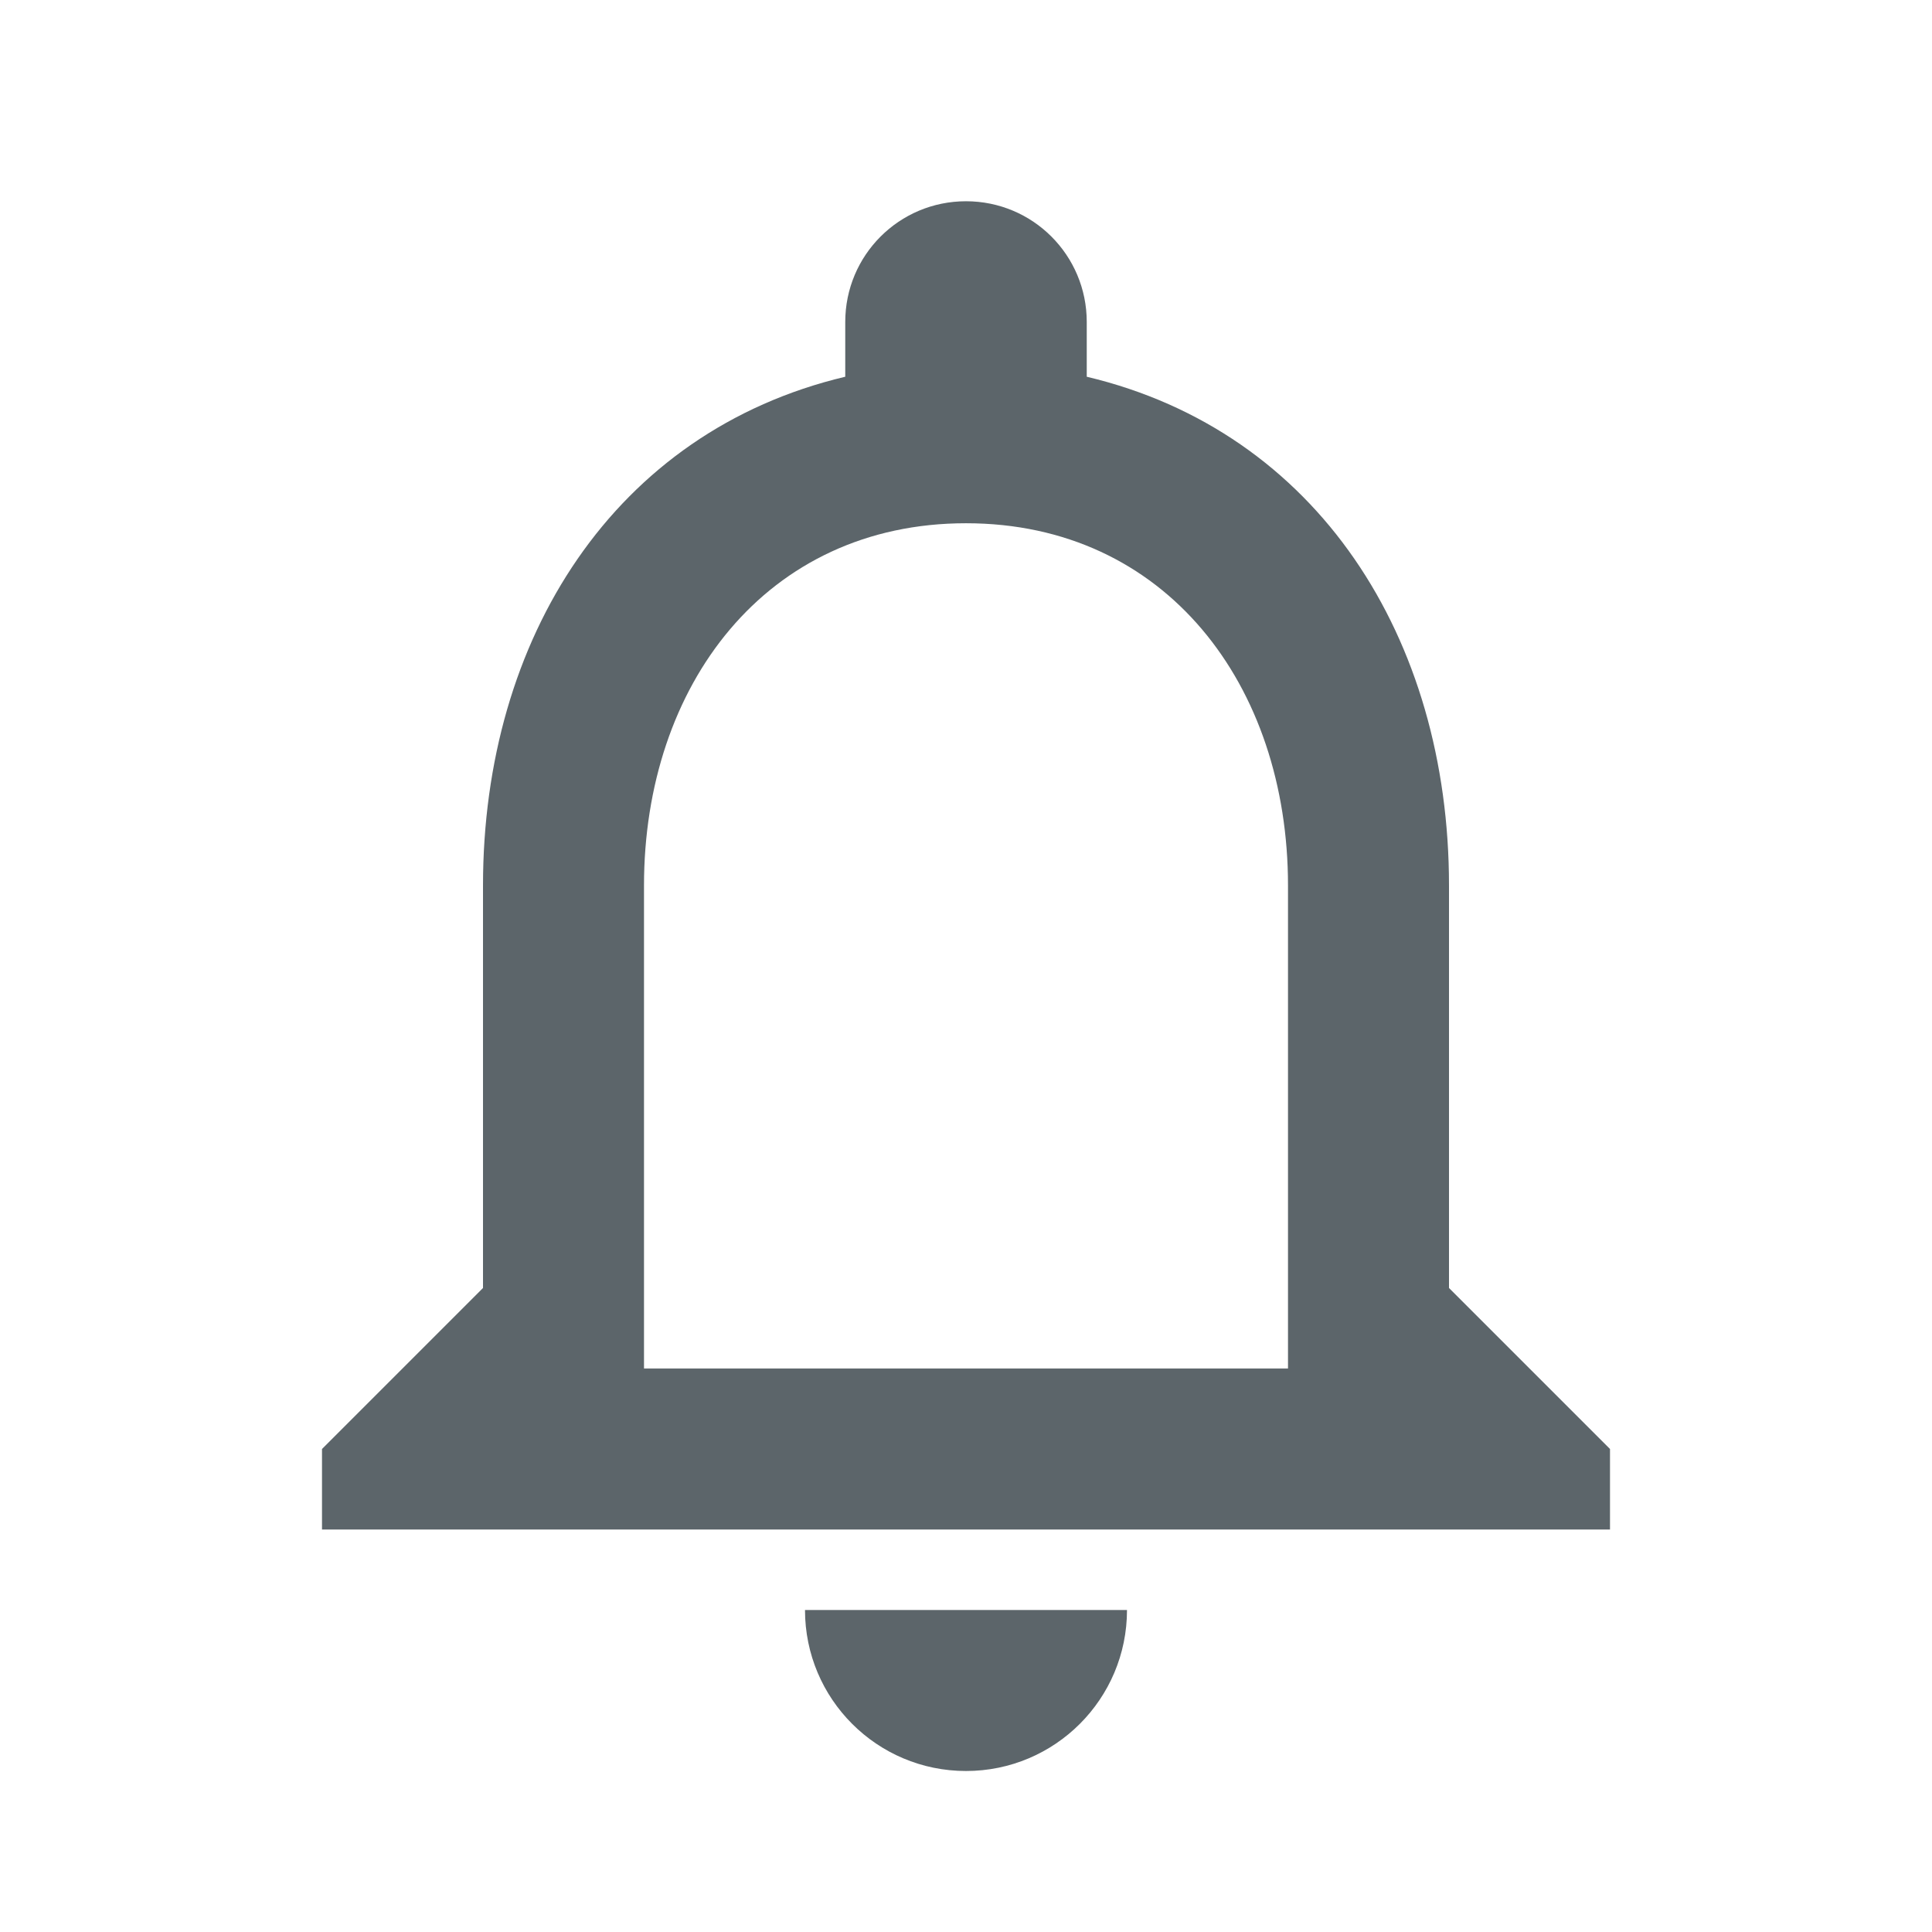
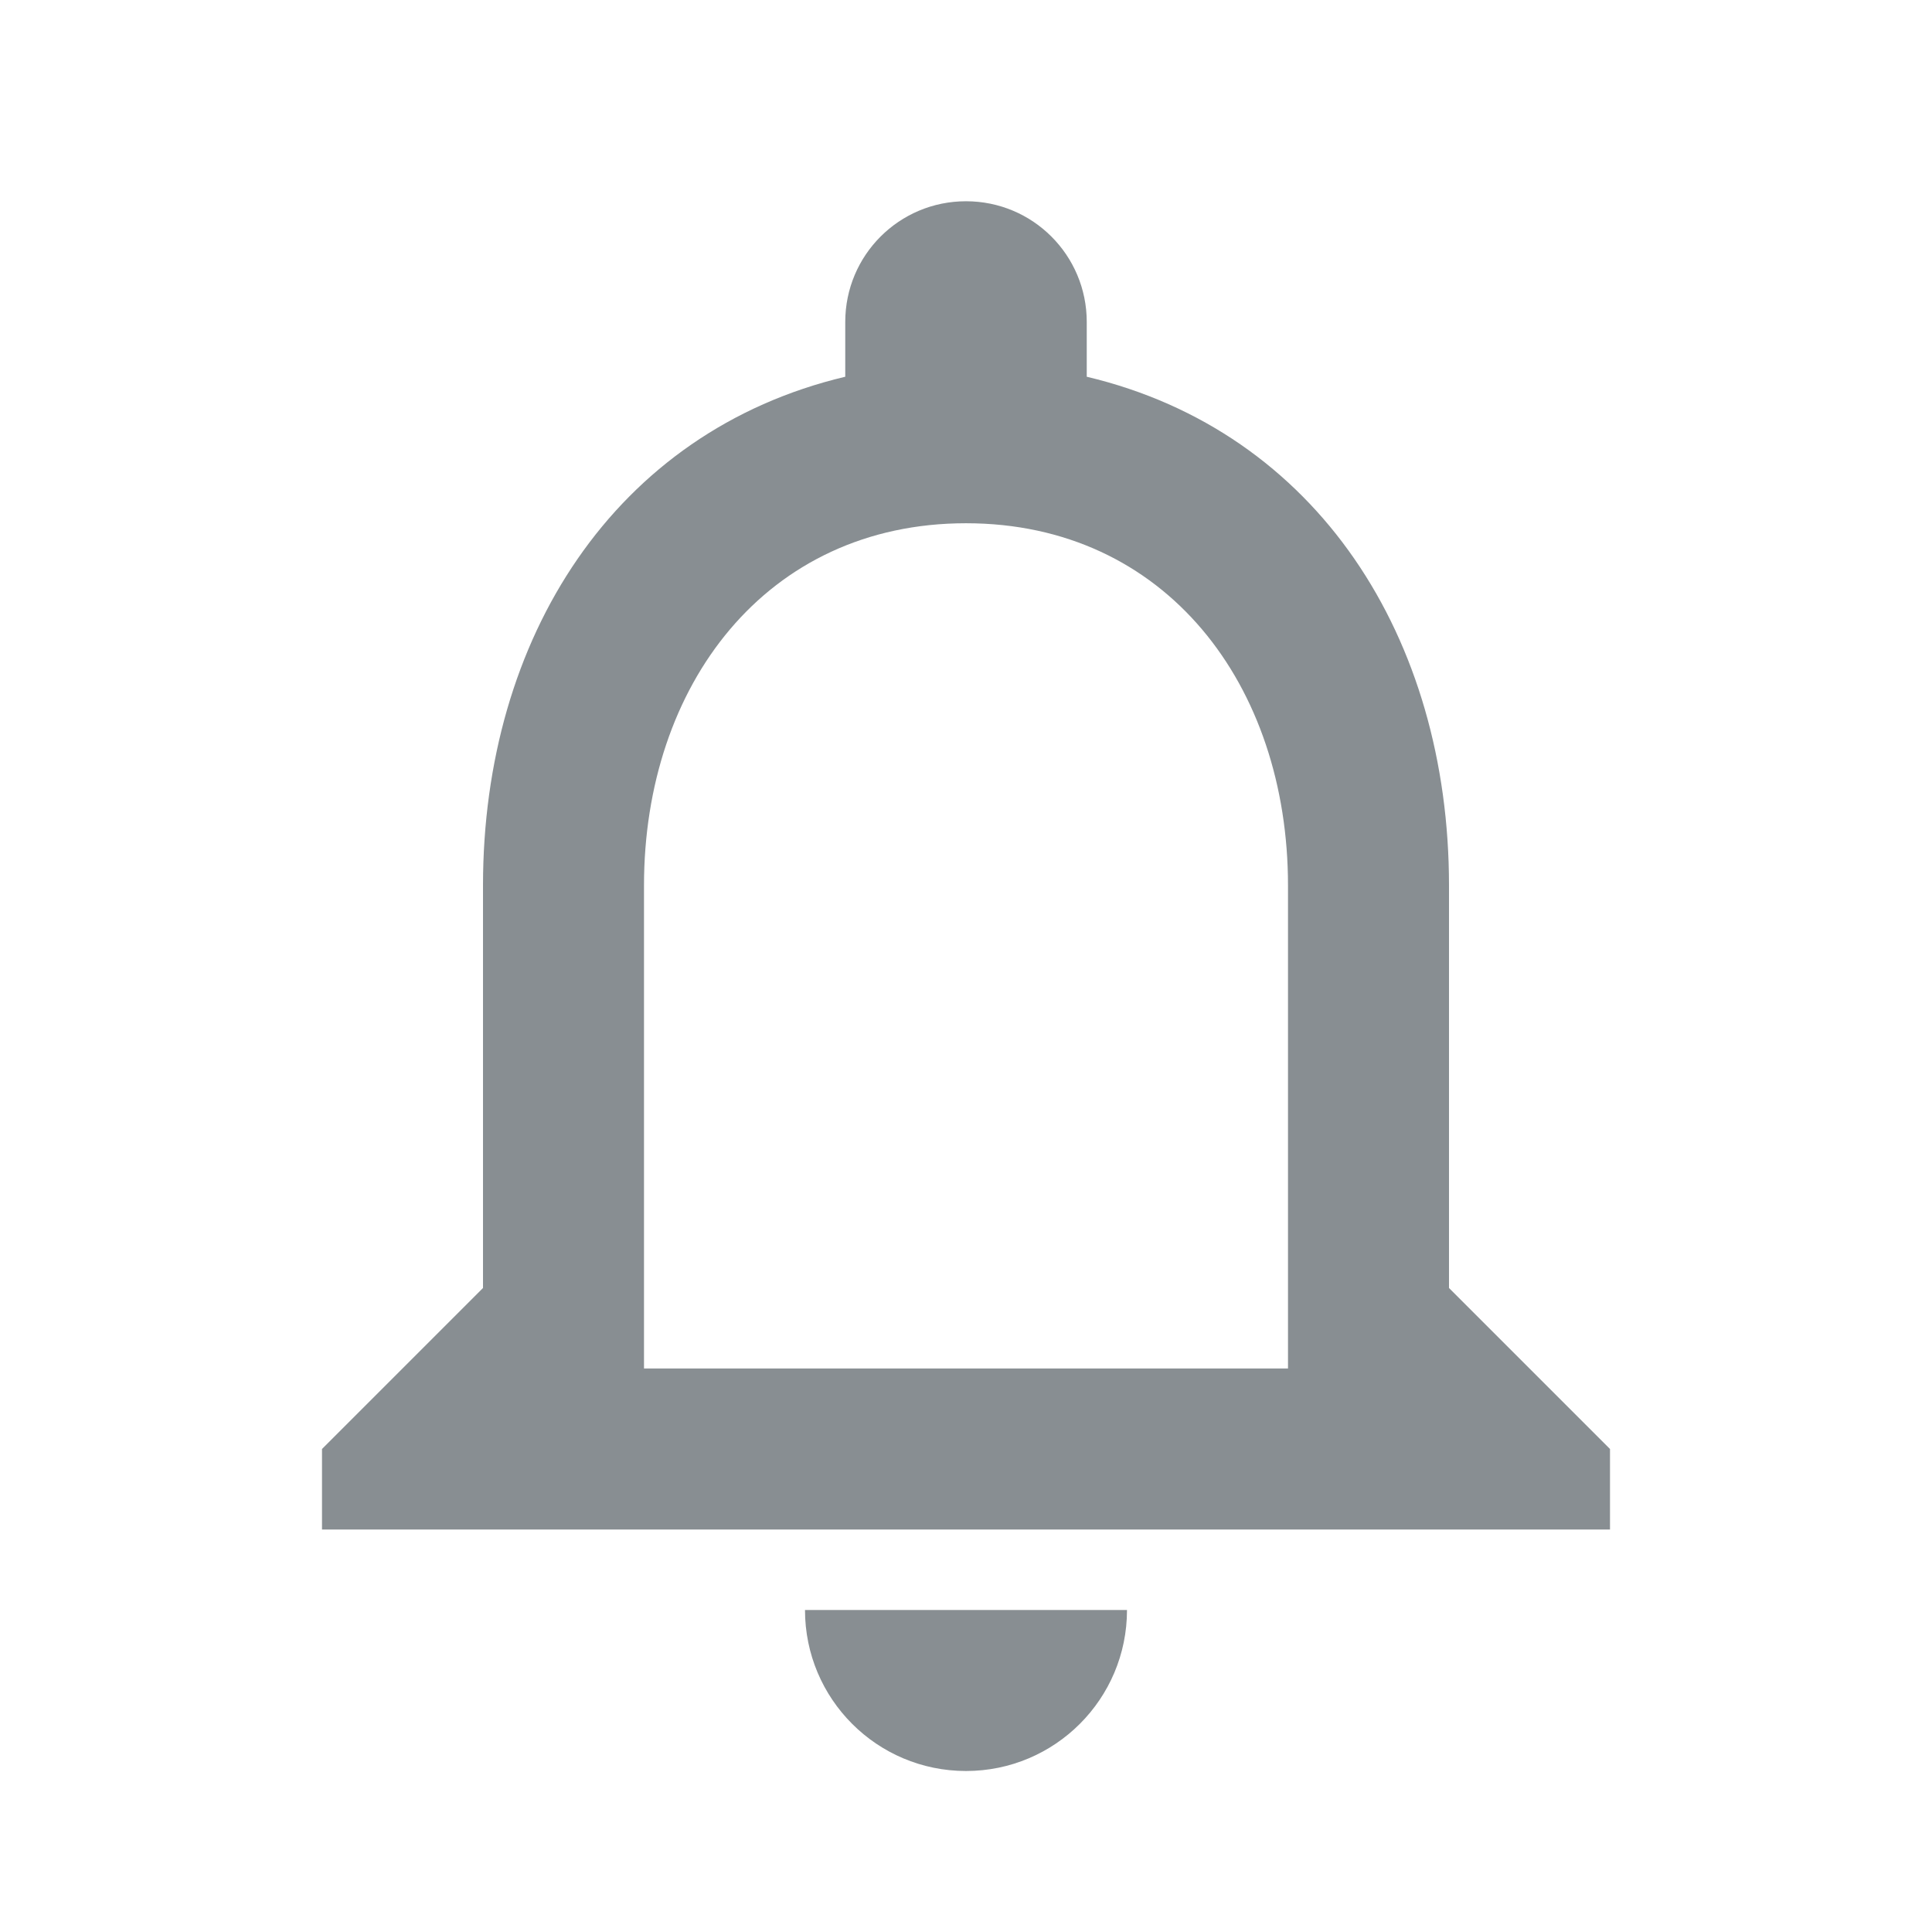
<svg xmlns="http://www.w3.org/2000/svg" width="48" height="48" viewBox="0 0 48 48" id="svg2" version="1.1">
  <defs id="defs8" />
-   <path fill="#010101" d="M24 44c2.21 0 4-1.79 4-4h-8c0 2.21 1.79 4 4 4zm12-12V22c0-6.15-3.27-11.28-9-12.64V8c0-1.66-1.34-3-3-3s-3 1.34-3 3v1.36c-5.73 1.36-9 6.49-9 12.64v10l-4 4v2h32v-2l-4-4zm-4 2H16V22c0-4.97 3.03-9 8-9s8 4.03 8 9v12z" id="path4" style="fill:#263238;fill-opacity:1;opacity:0.75" />
+   <path fill="#010101" d="M24 44c2.21 0 4-1.79 4-4h-8c0 2.21 1.79 4 4 4zm12-12V22c0-6.15-3.27-11.28-9-12.64V8c0-1.66-1.34-3-3-3s-3 1.34-3 3v1.36c-5.73 1.36-9 6.49-9 12.64v10l-4 4v2h32v-2l-4-4zm-4 2H16V22c0-4.97 3.03-9 8-9s8 4.03 8 9v12z" id="path4" style="fill:#263238;fill-opacity:1;opacity:0.55" />
</svg>
